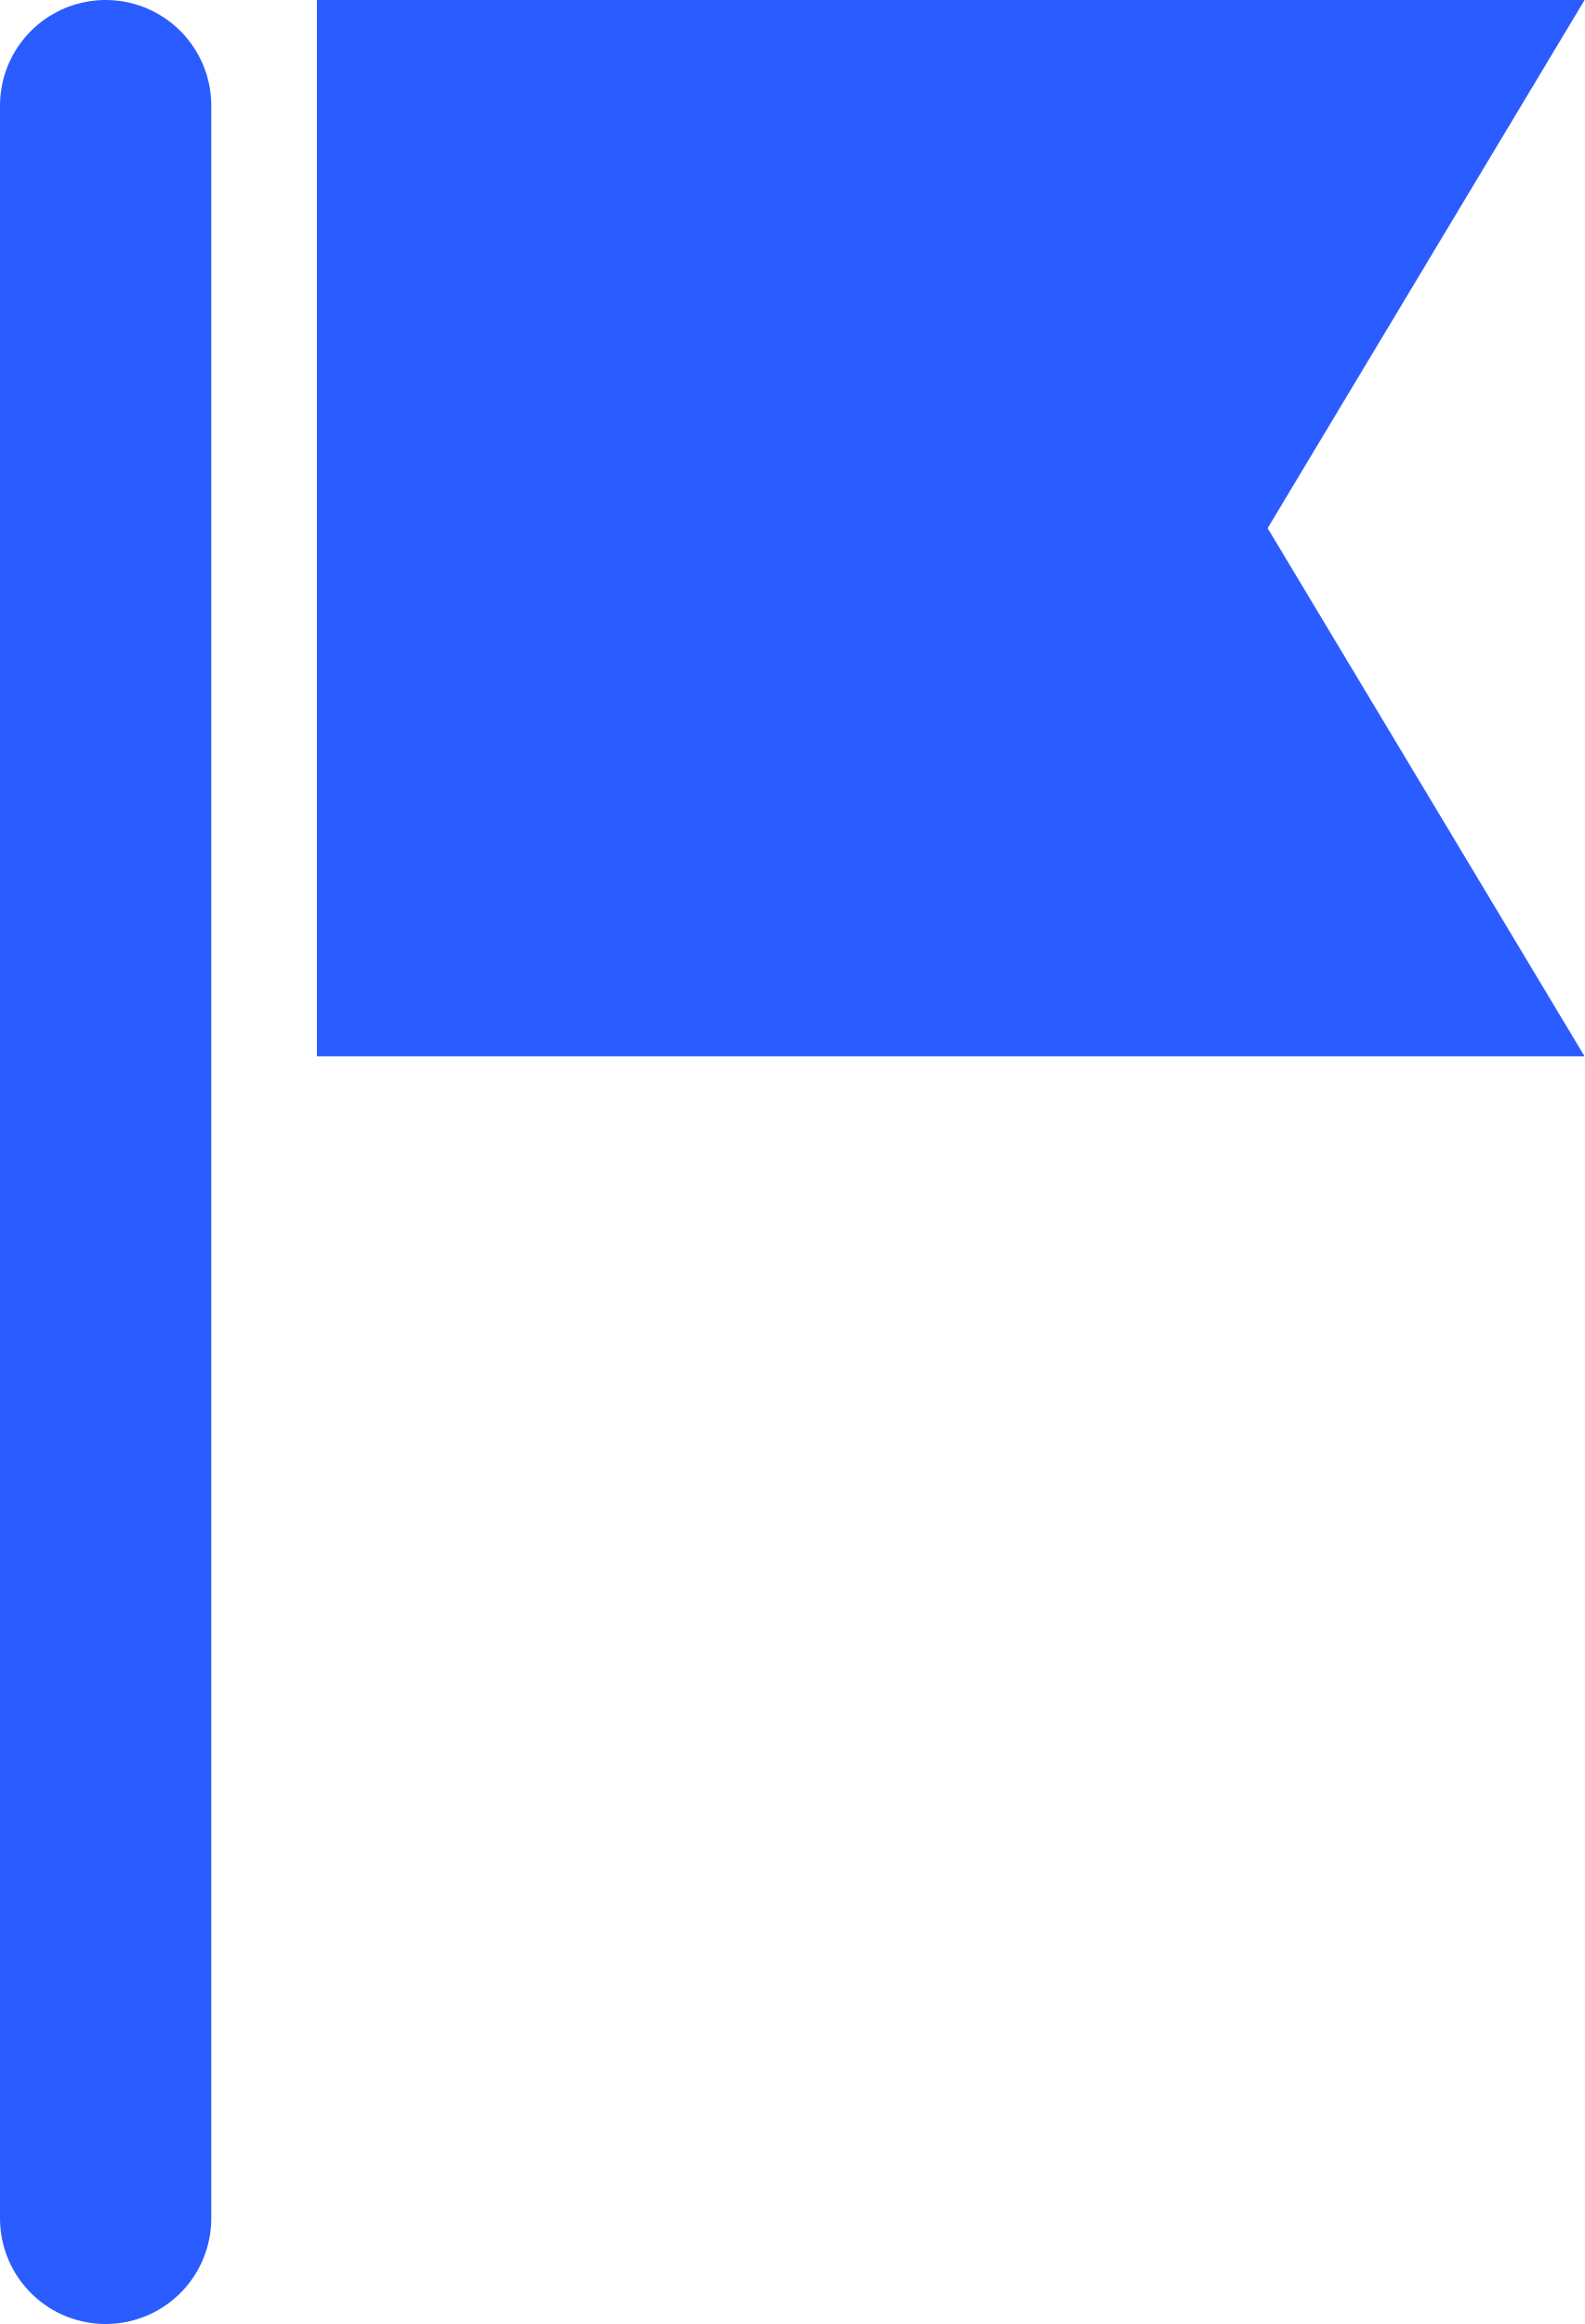
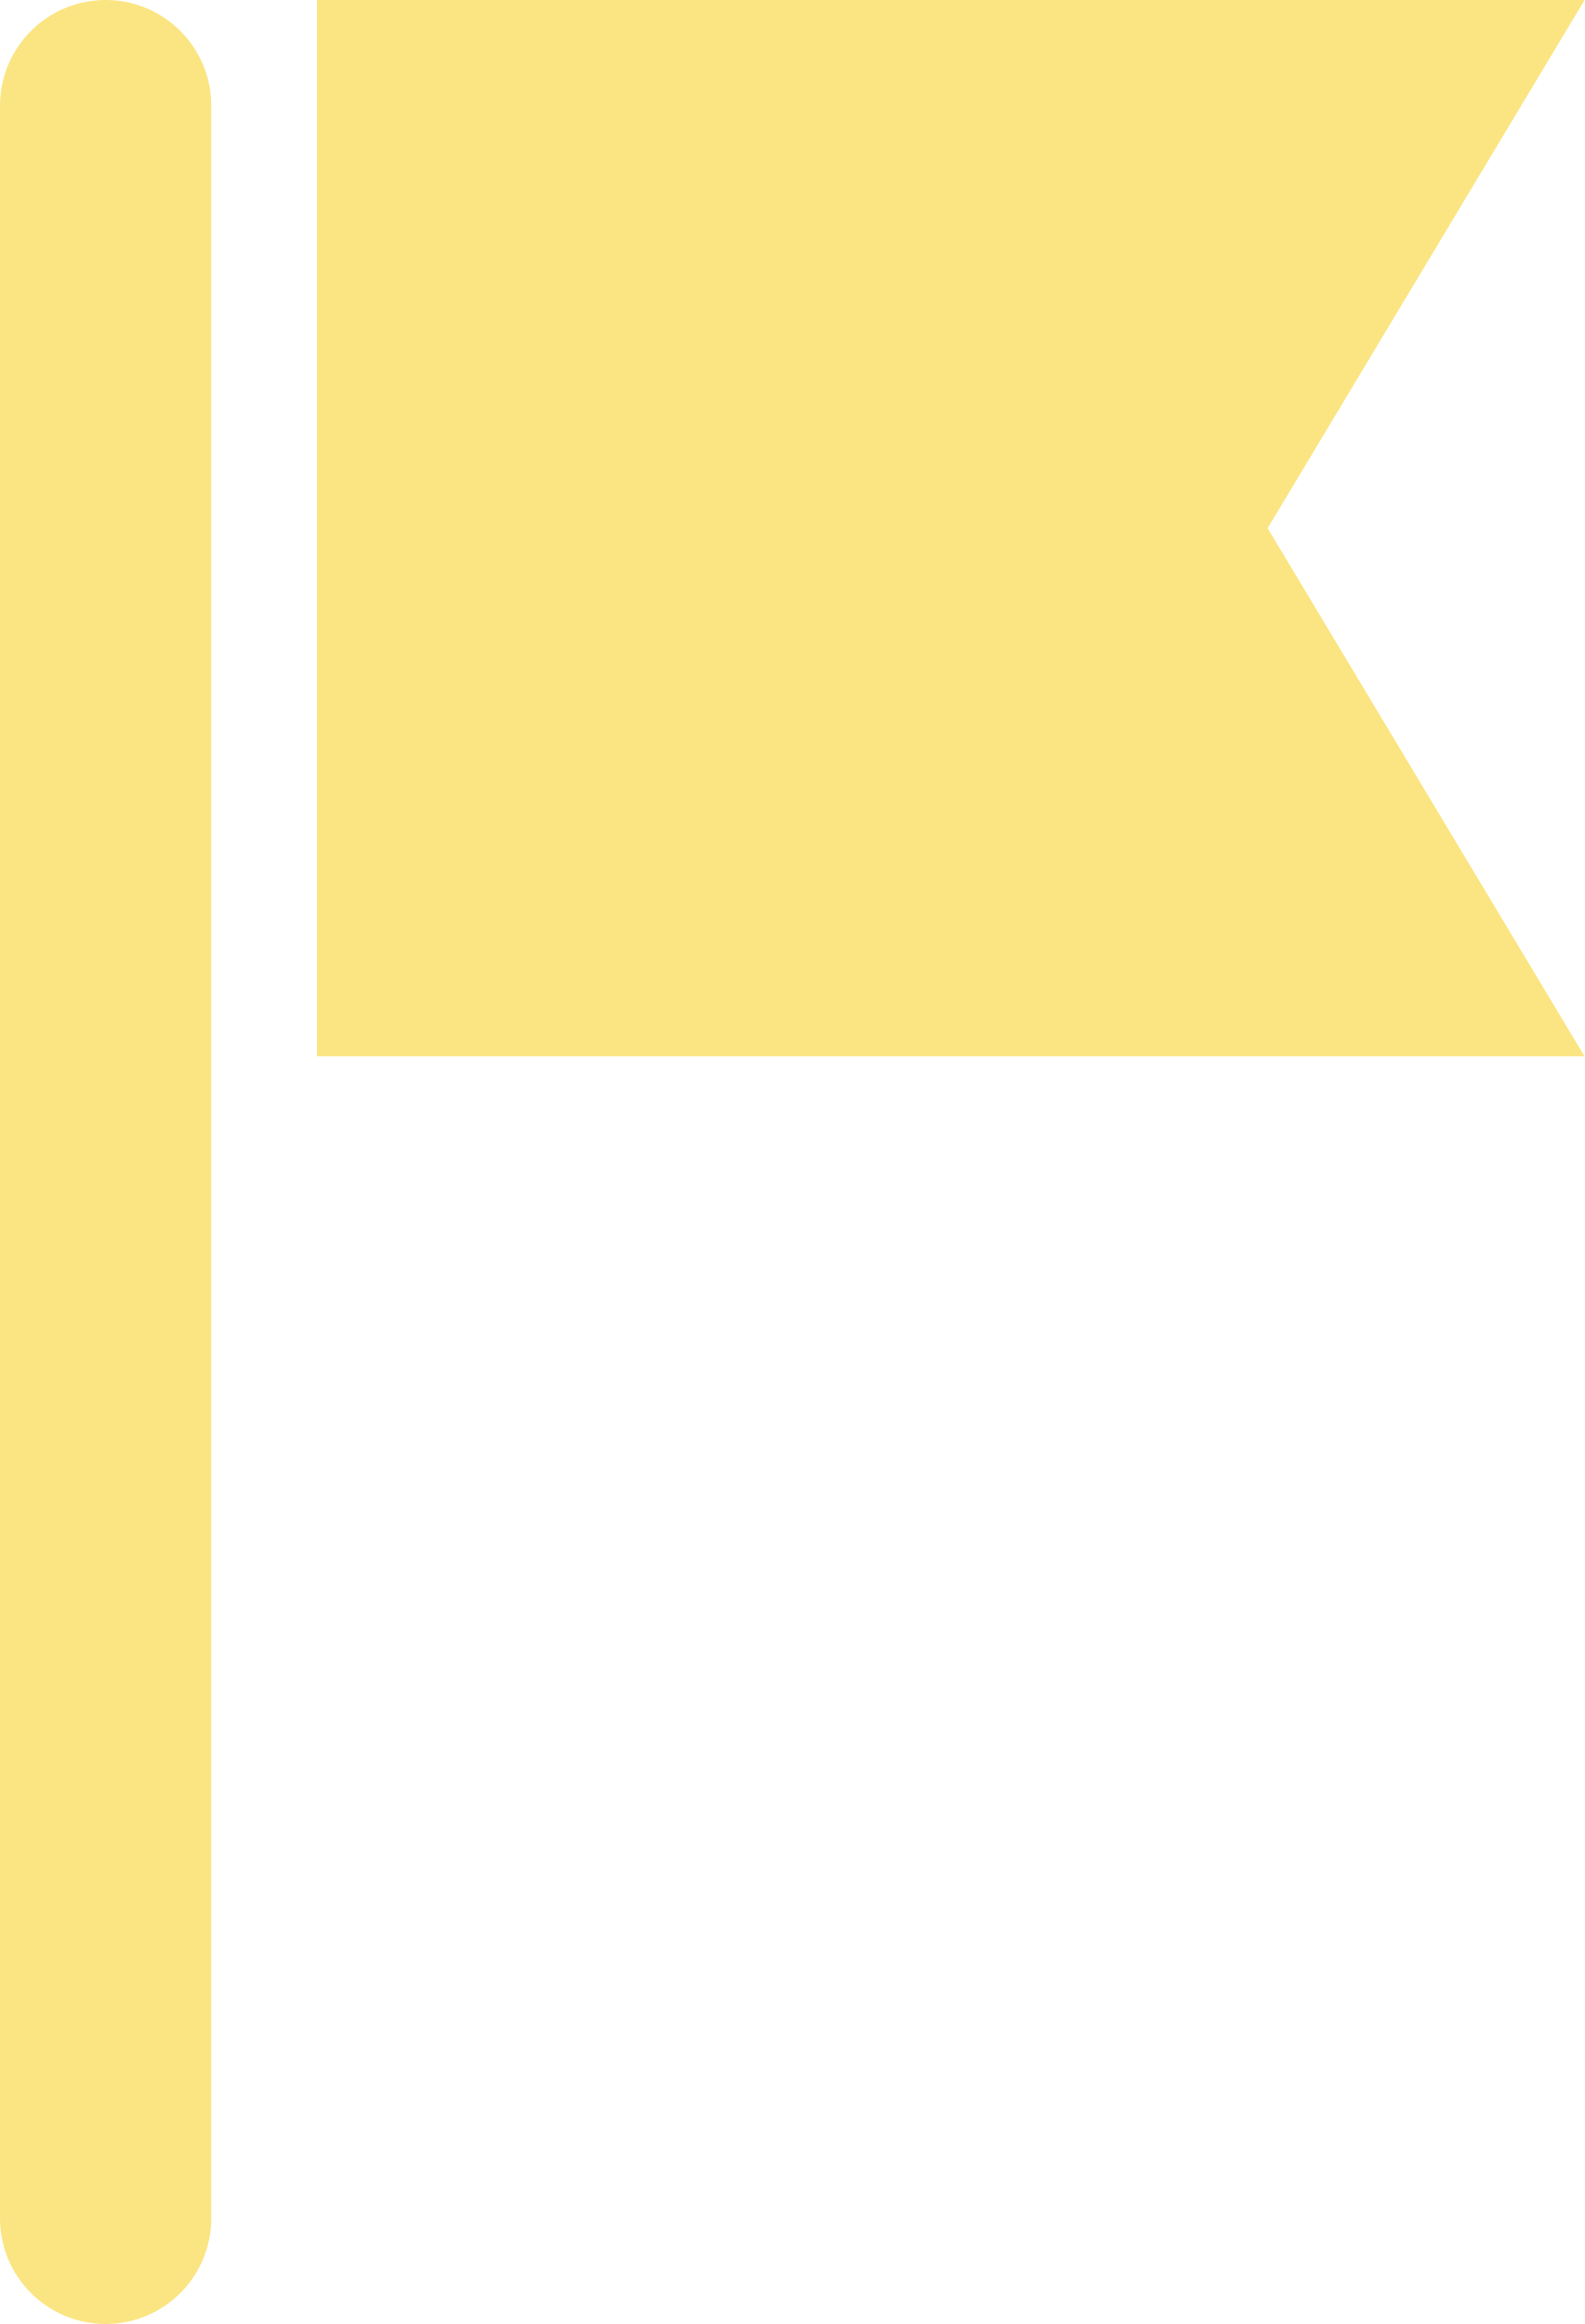
<svg xmlns="http://www.w3.org/2000/svg" width="15" height="22" viewBox="0 0 15 22" fill="none">
-   <path d="M11.571 5.257L14.117 9.5H3.5V0.5H14.117L11.571 4.743L11.417 5L11.571 5.257Z" fill="#2A5CFF" stroke="#2A5CFF" />
-   <path d="M1 1V21" stroke="#2A5CFF" stroke-width="2" stroke-linecap="round" stroke-linejoin="round" />
+   <path d="M11.571 5.257L14.117 9.5H3.5V0.5H14.117L11.571 4.743L11.417 5L11.571 5.257Z" fill="#FBE582" stroke="#FBE582" />
+   <path d="M1 1V21" stroke="#FBE582" stroke-width="2" stroke-linecap="round" stroke-linejoin="round" />
</svg>
